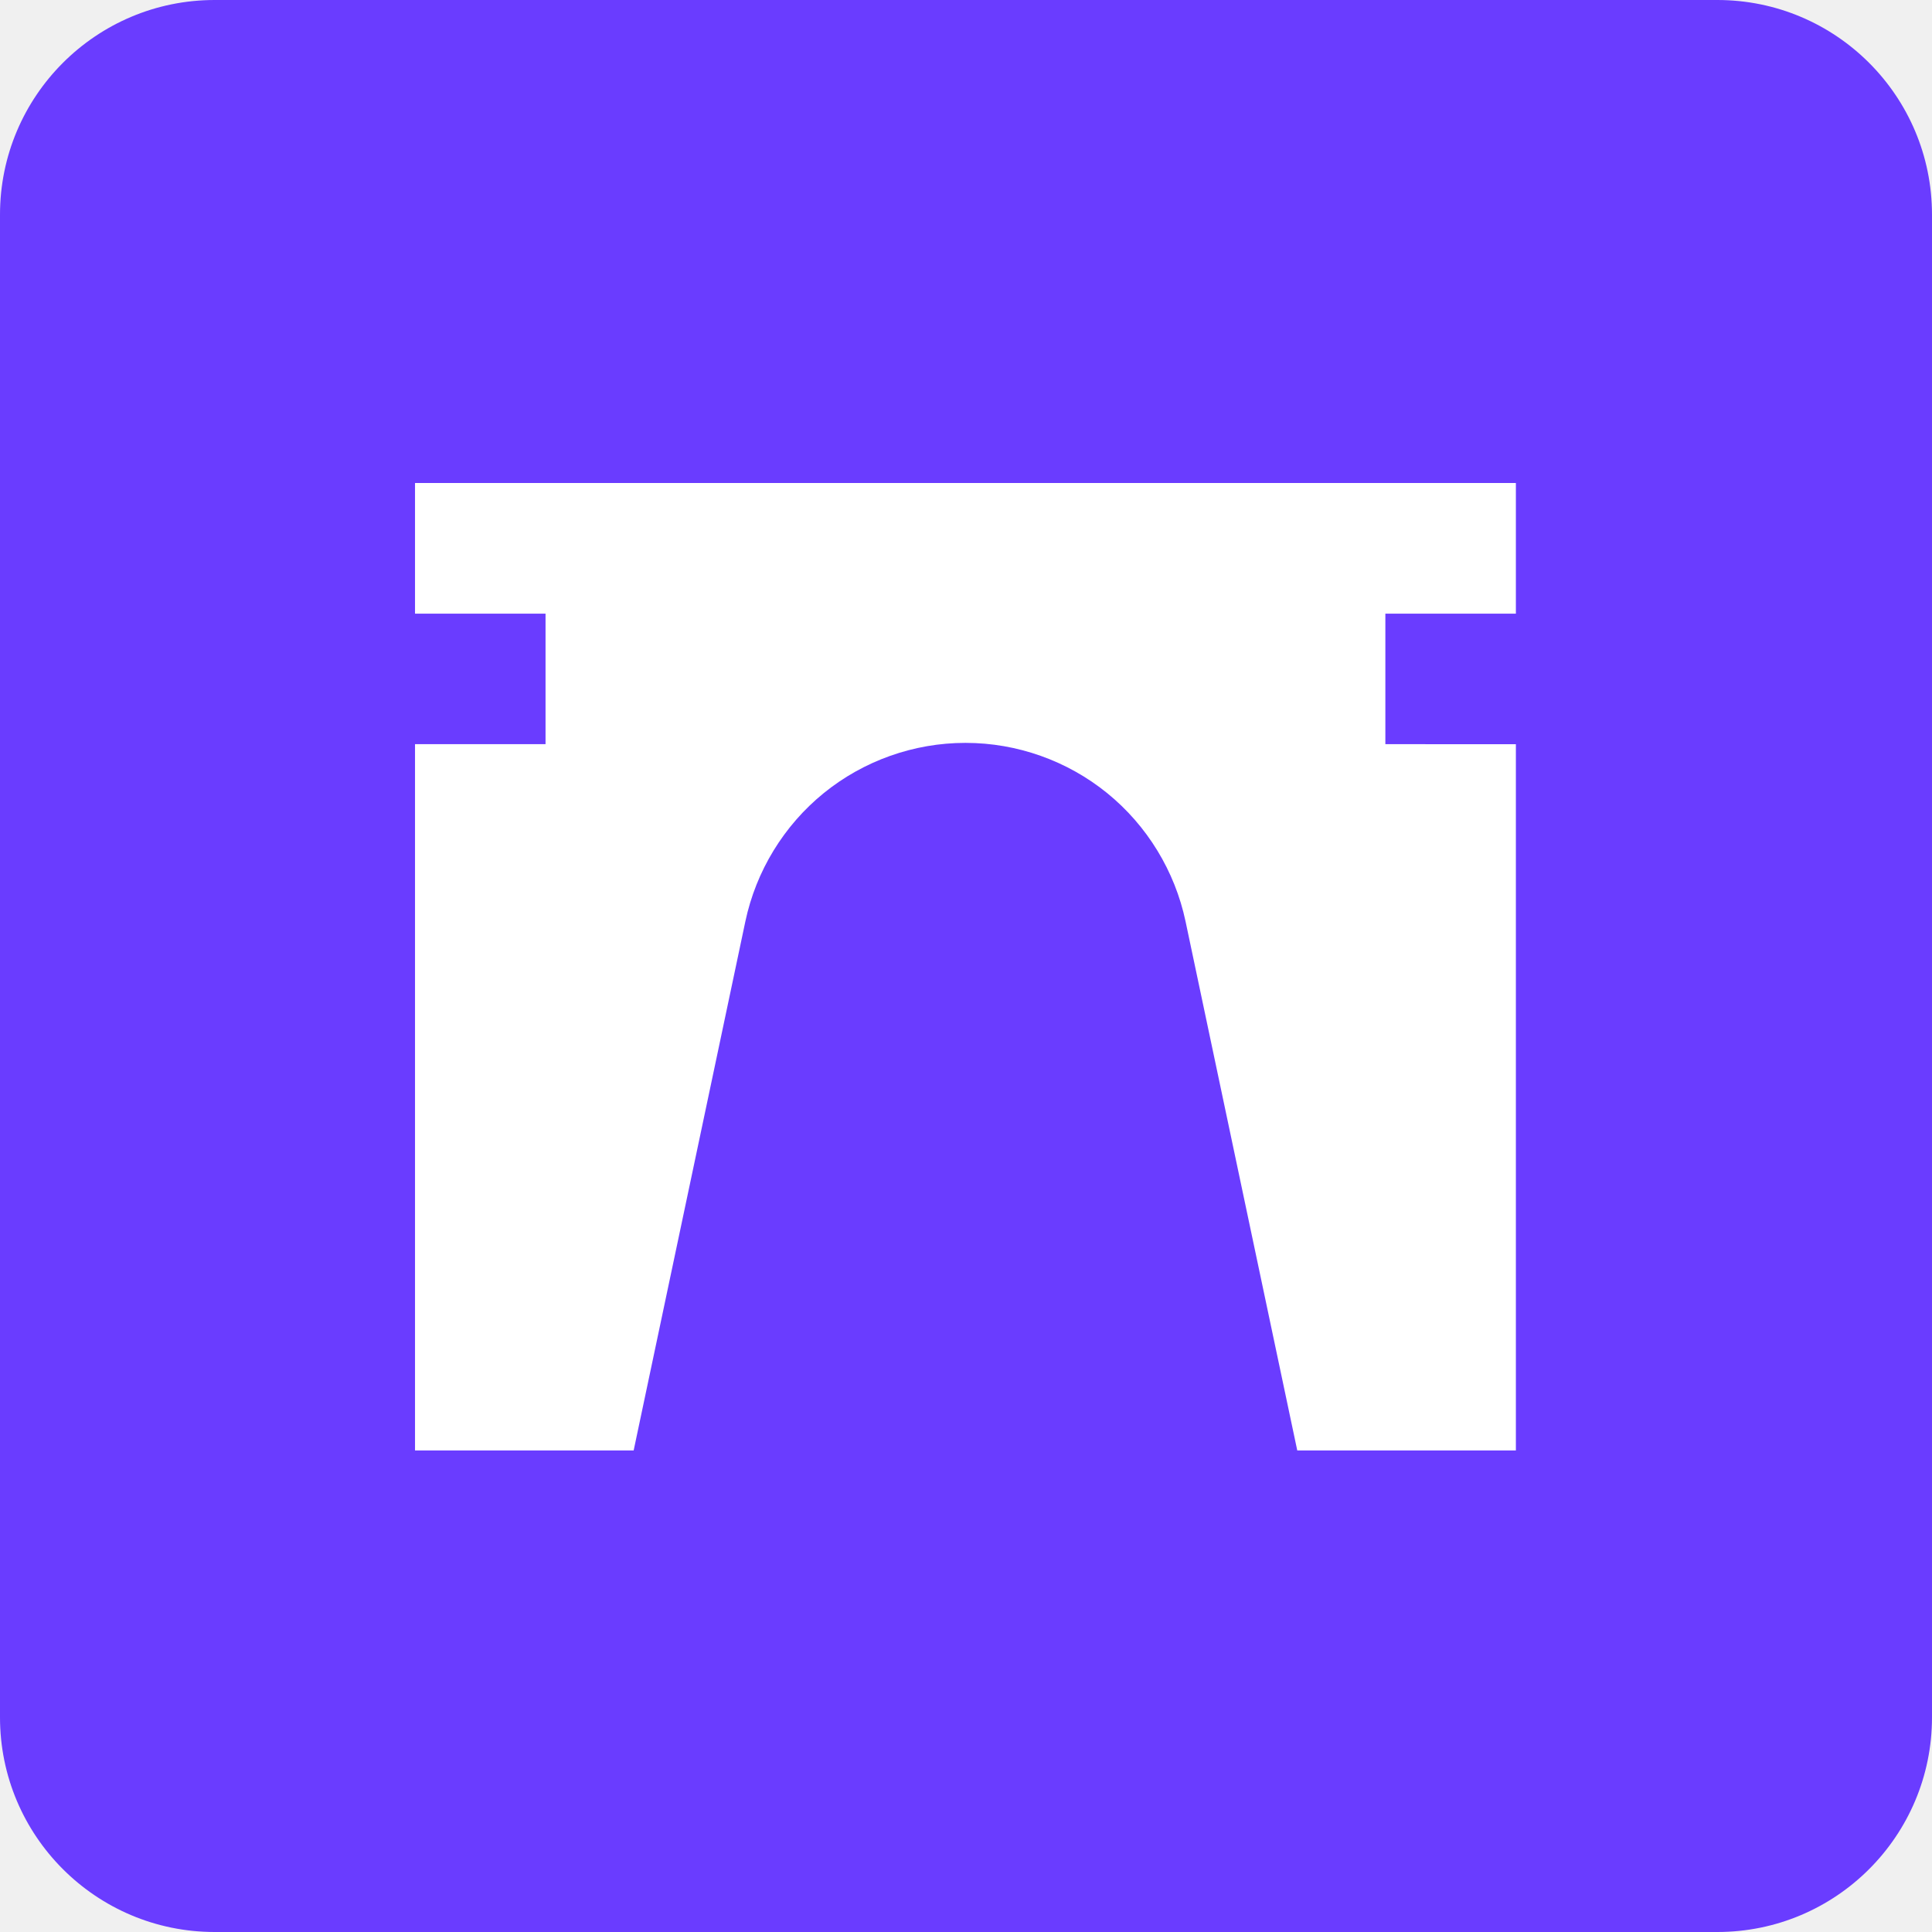
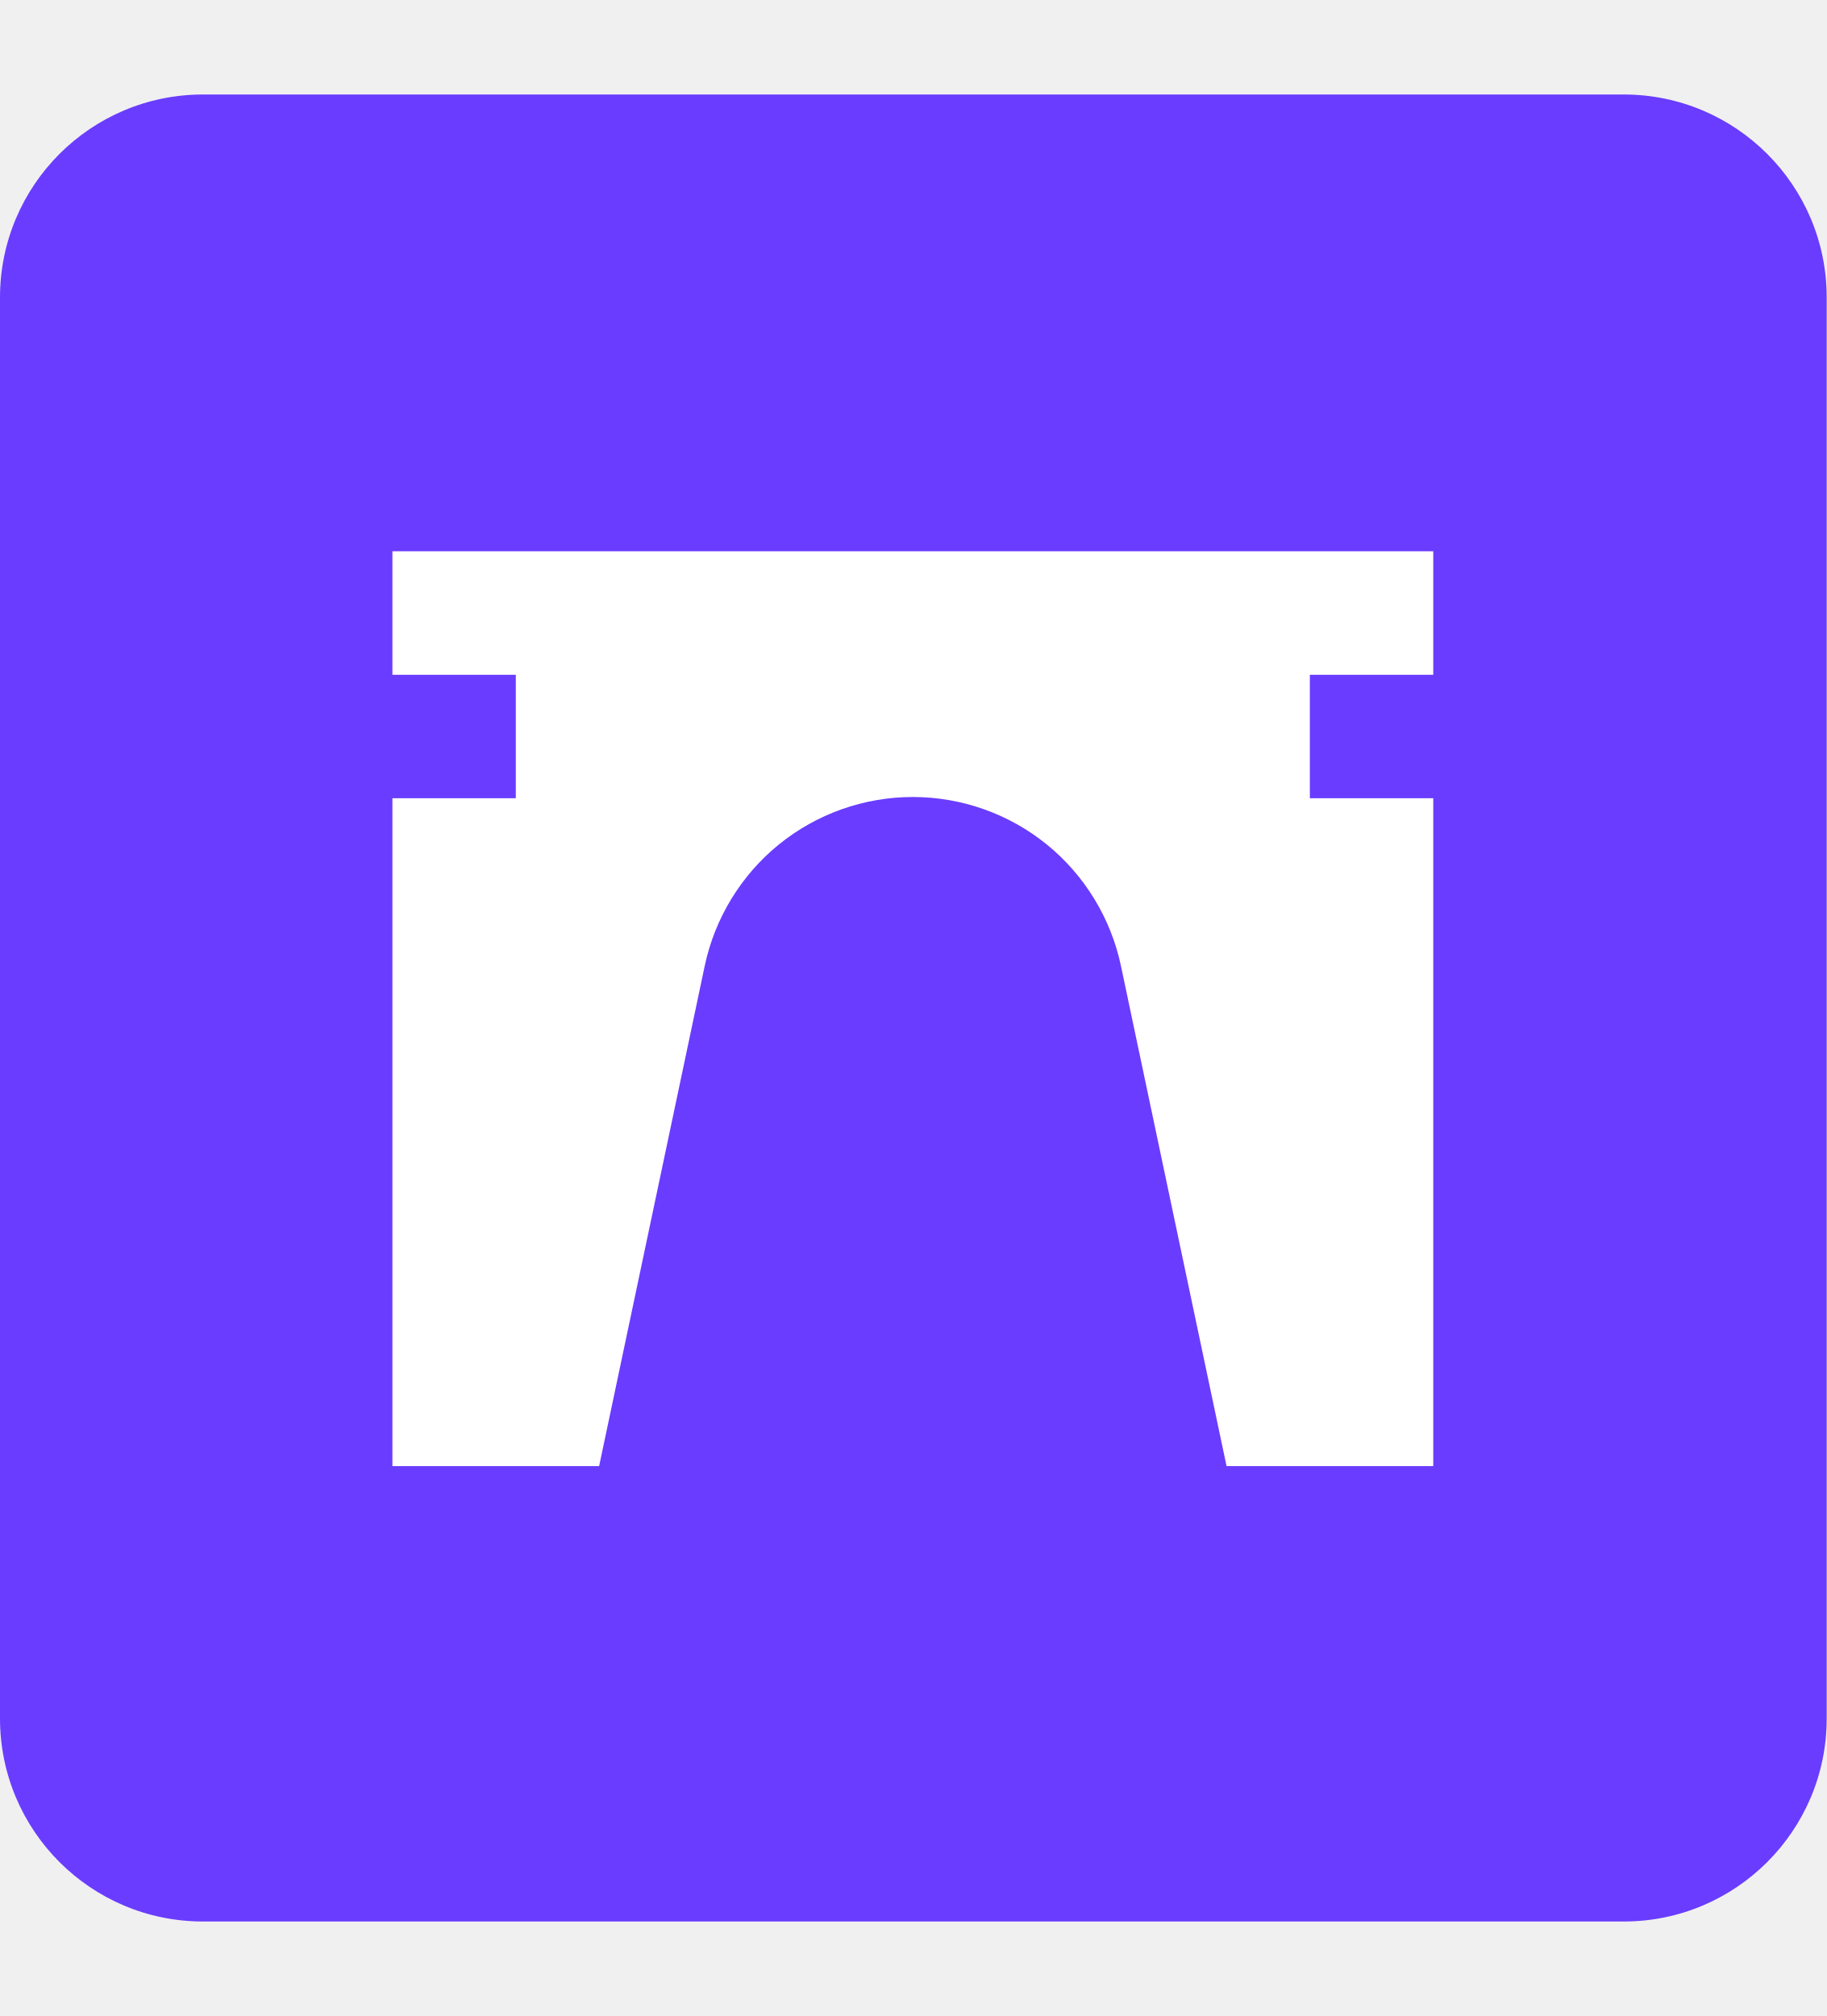
- <svg xmlns="http://www.w3.org/2000/svg" width="24" height="24" viewBox="0 0 1080 1080" fill="none">
+ <svg xmlns="http://www.w3.org/2000/svg" width="29" height="32" viewBox="0 0 1080 1080" fill="none">
  <rect width="1080" height="1080" rx="120" fill="#6A3CFF" />
  <path d="M847.387 270V343.023H774.425V415.985H796.779V416.01H847.387V810.795H725.173L725.099 810.434L662.737 515.101C656.791 486.949 641.232 461.477 618.927 443.362C596.623 425.248 568.527 415.275 539.818 415.275H539.575C510.866 415.275 482.77 425.248 460.466 443.362C438.161 461.477 422.602 486.958 416.657 515.101L354.223 810.795H232V416.001H282.608V415.985H304.959V343.023H232V270H847.387Z" fill="white" />
</svg>
